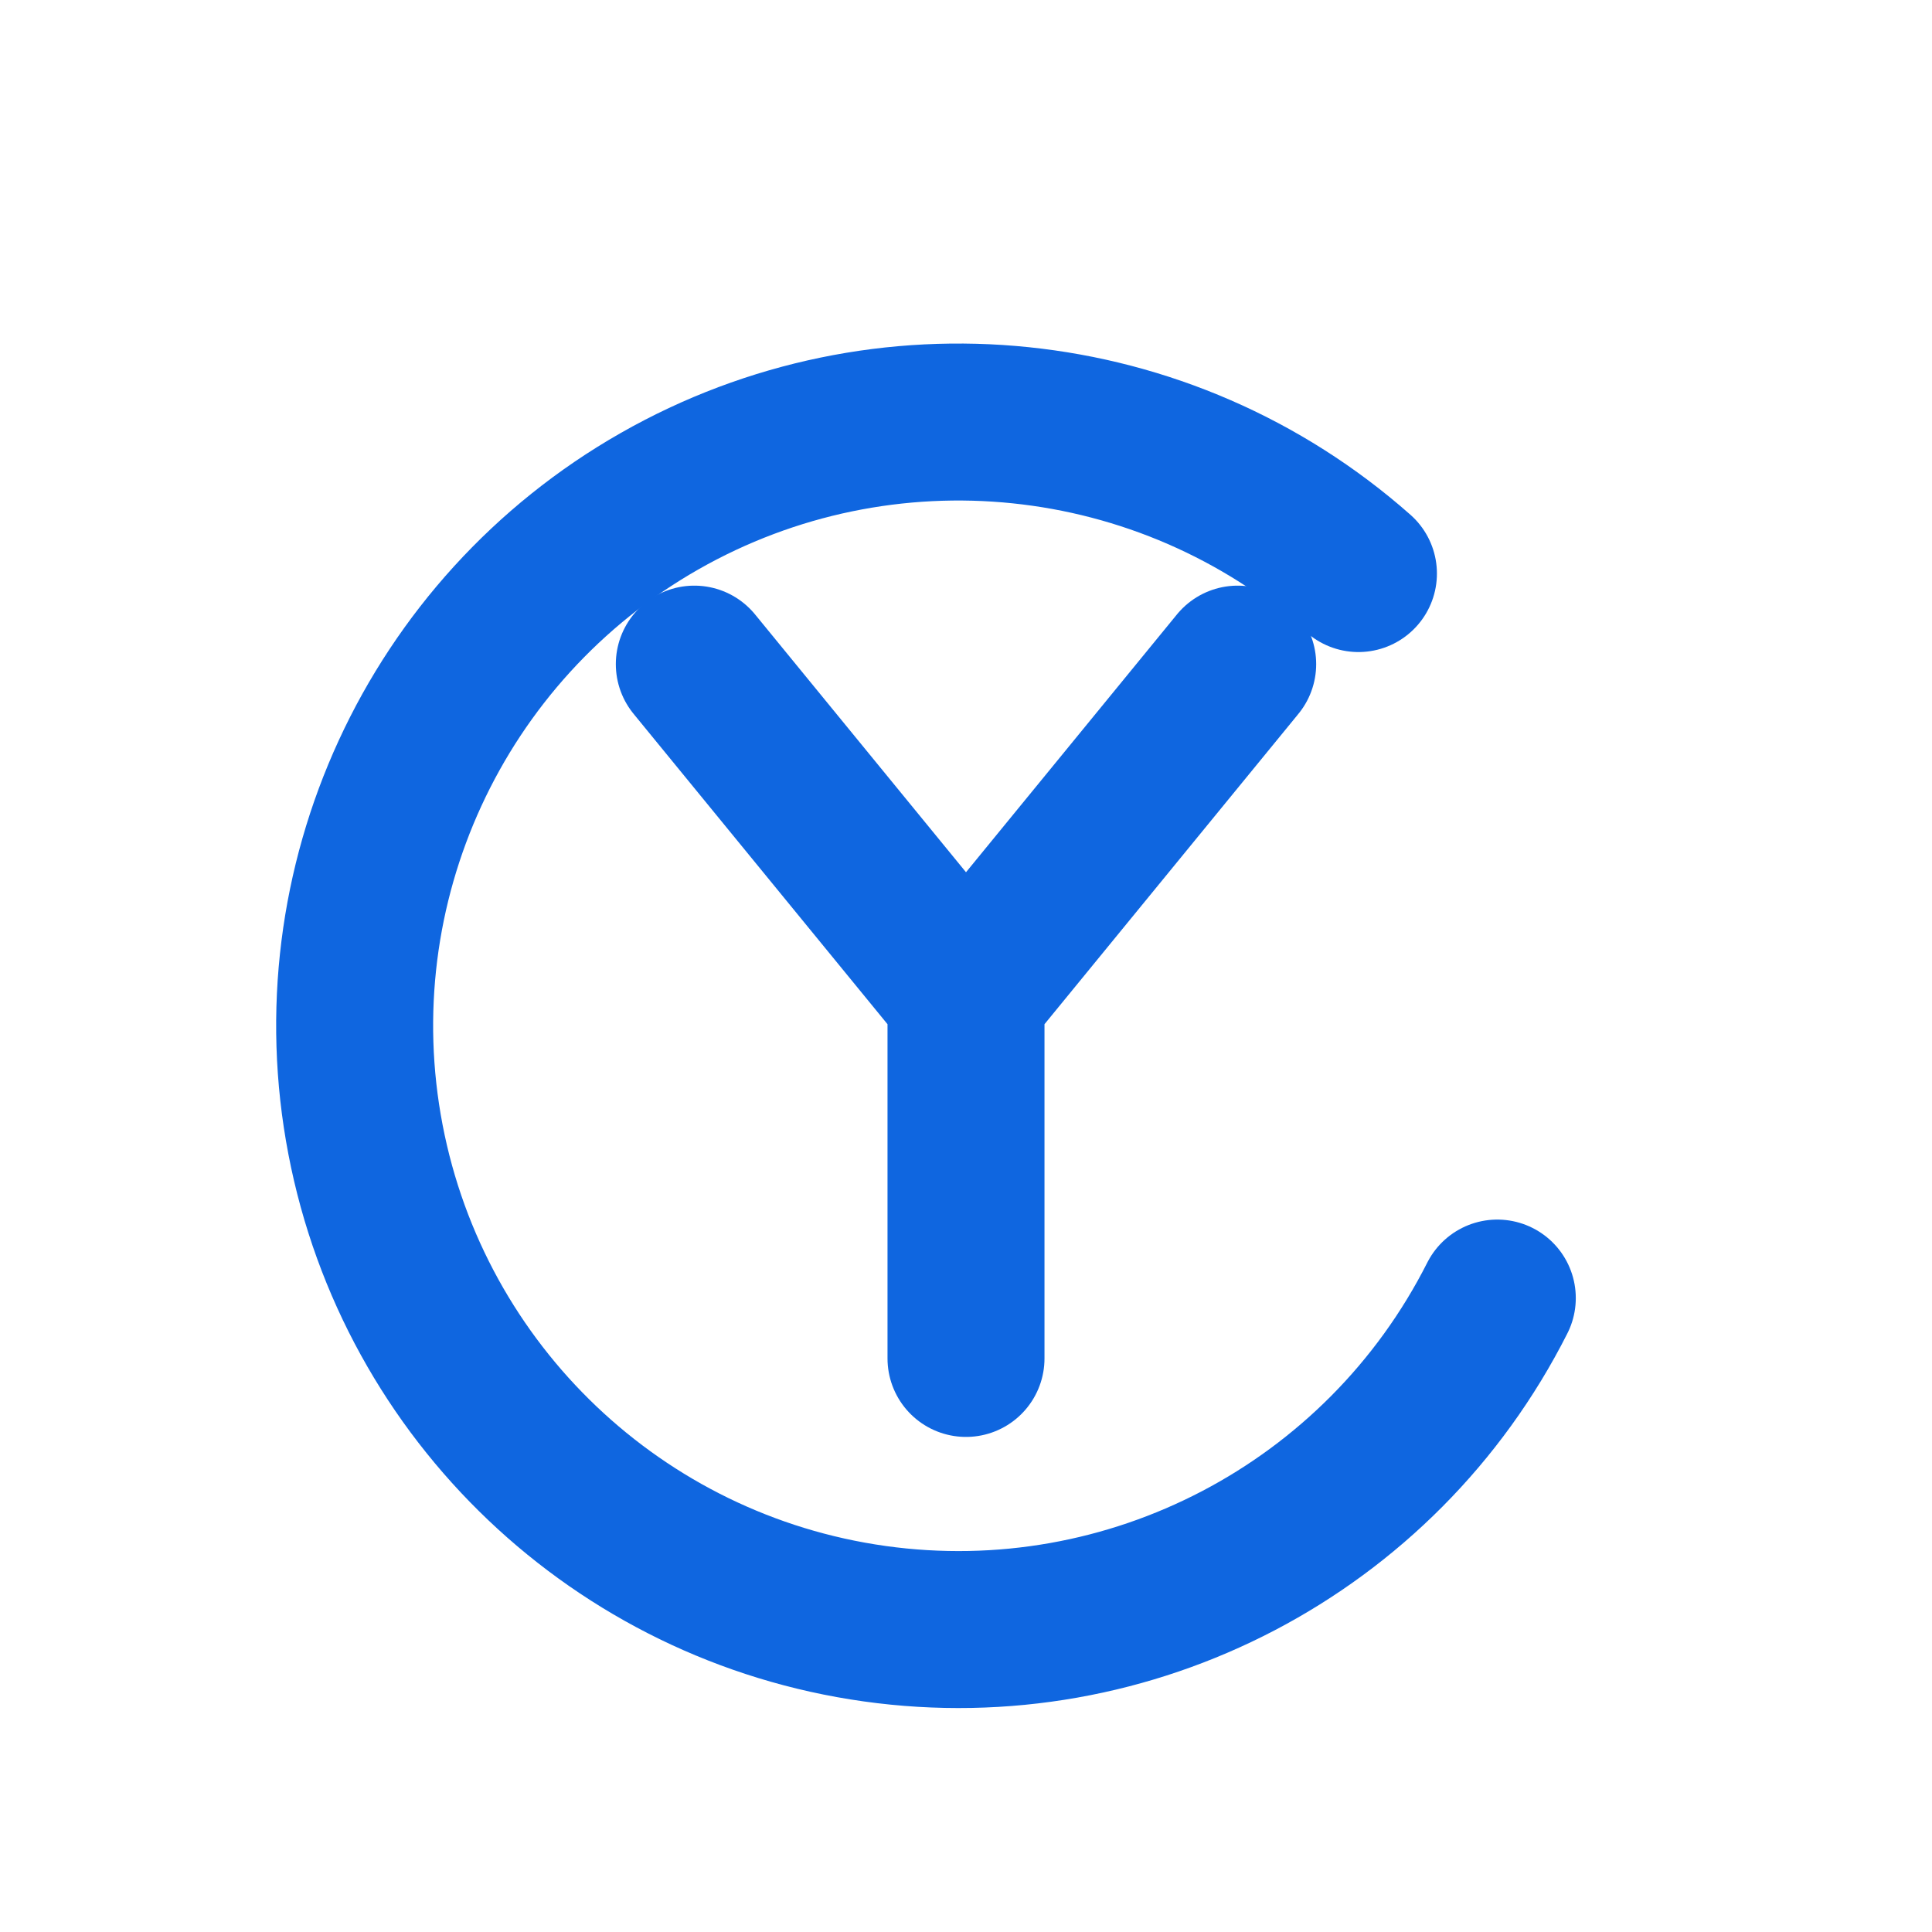
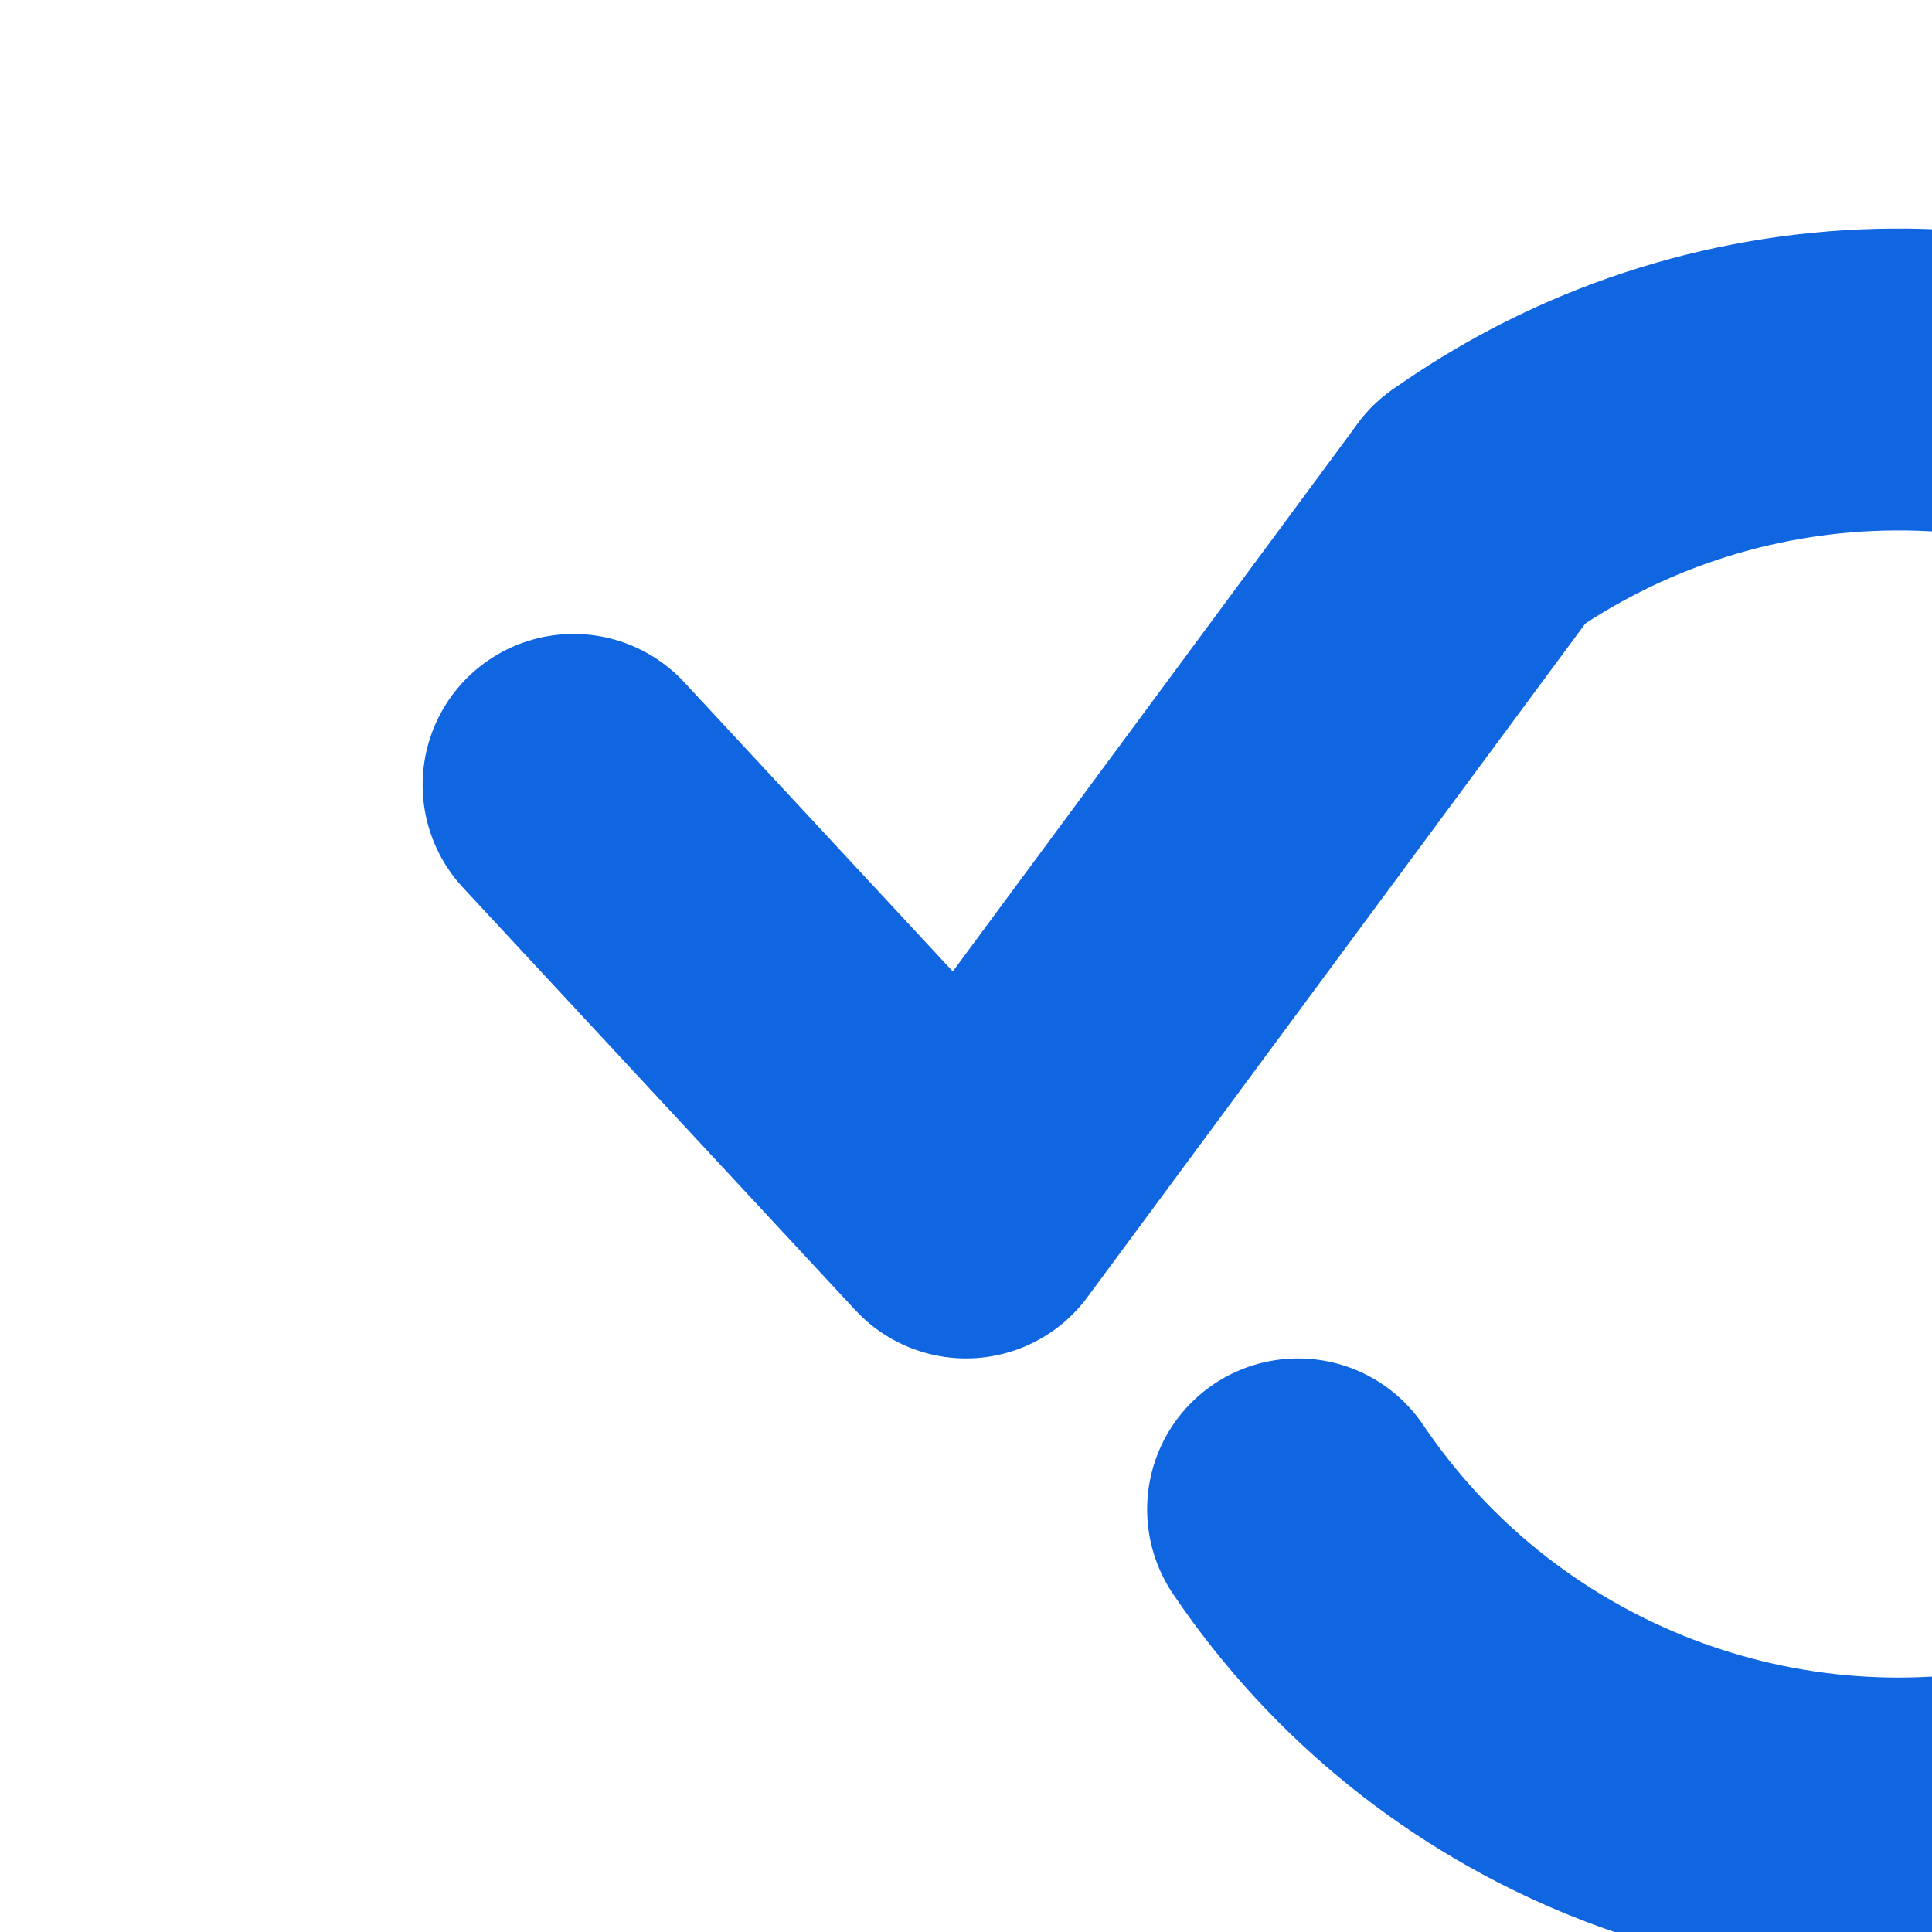
<svg xmlns="http://www.w3.org/2000/svg" viewBox="0 0 32 32" fill="none">
-   <path d="M22.5 9.5A10 10 0 1 0 24.8 21.5" stroke="#0F66E0" stroke-width="2.6" stroke-linecap="round" />
-   <path d="M11.5 11 16 16.5M20.5 11 16 16.5M16 16.5V22.5" stroke="#0F66E0" stroke-width="2.6" stroke-linecap="round" stroke-linejoin="round" />
+   <path d="M24.5 8.5A12 12 0 1 1 21.5 25" stroke="#0F66E0" stroke-width="5" stroke-linecap="round" />
+   <path d="M9.5 13L16 20L24.5 8.5" stroke="#0F66E0" stroke-width="5" stroke-linecap="round" stroke-linejoin="round" />
</svg>
